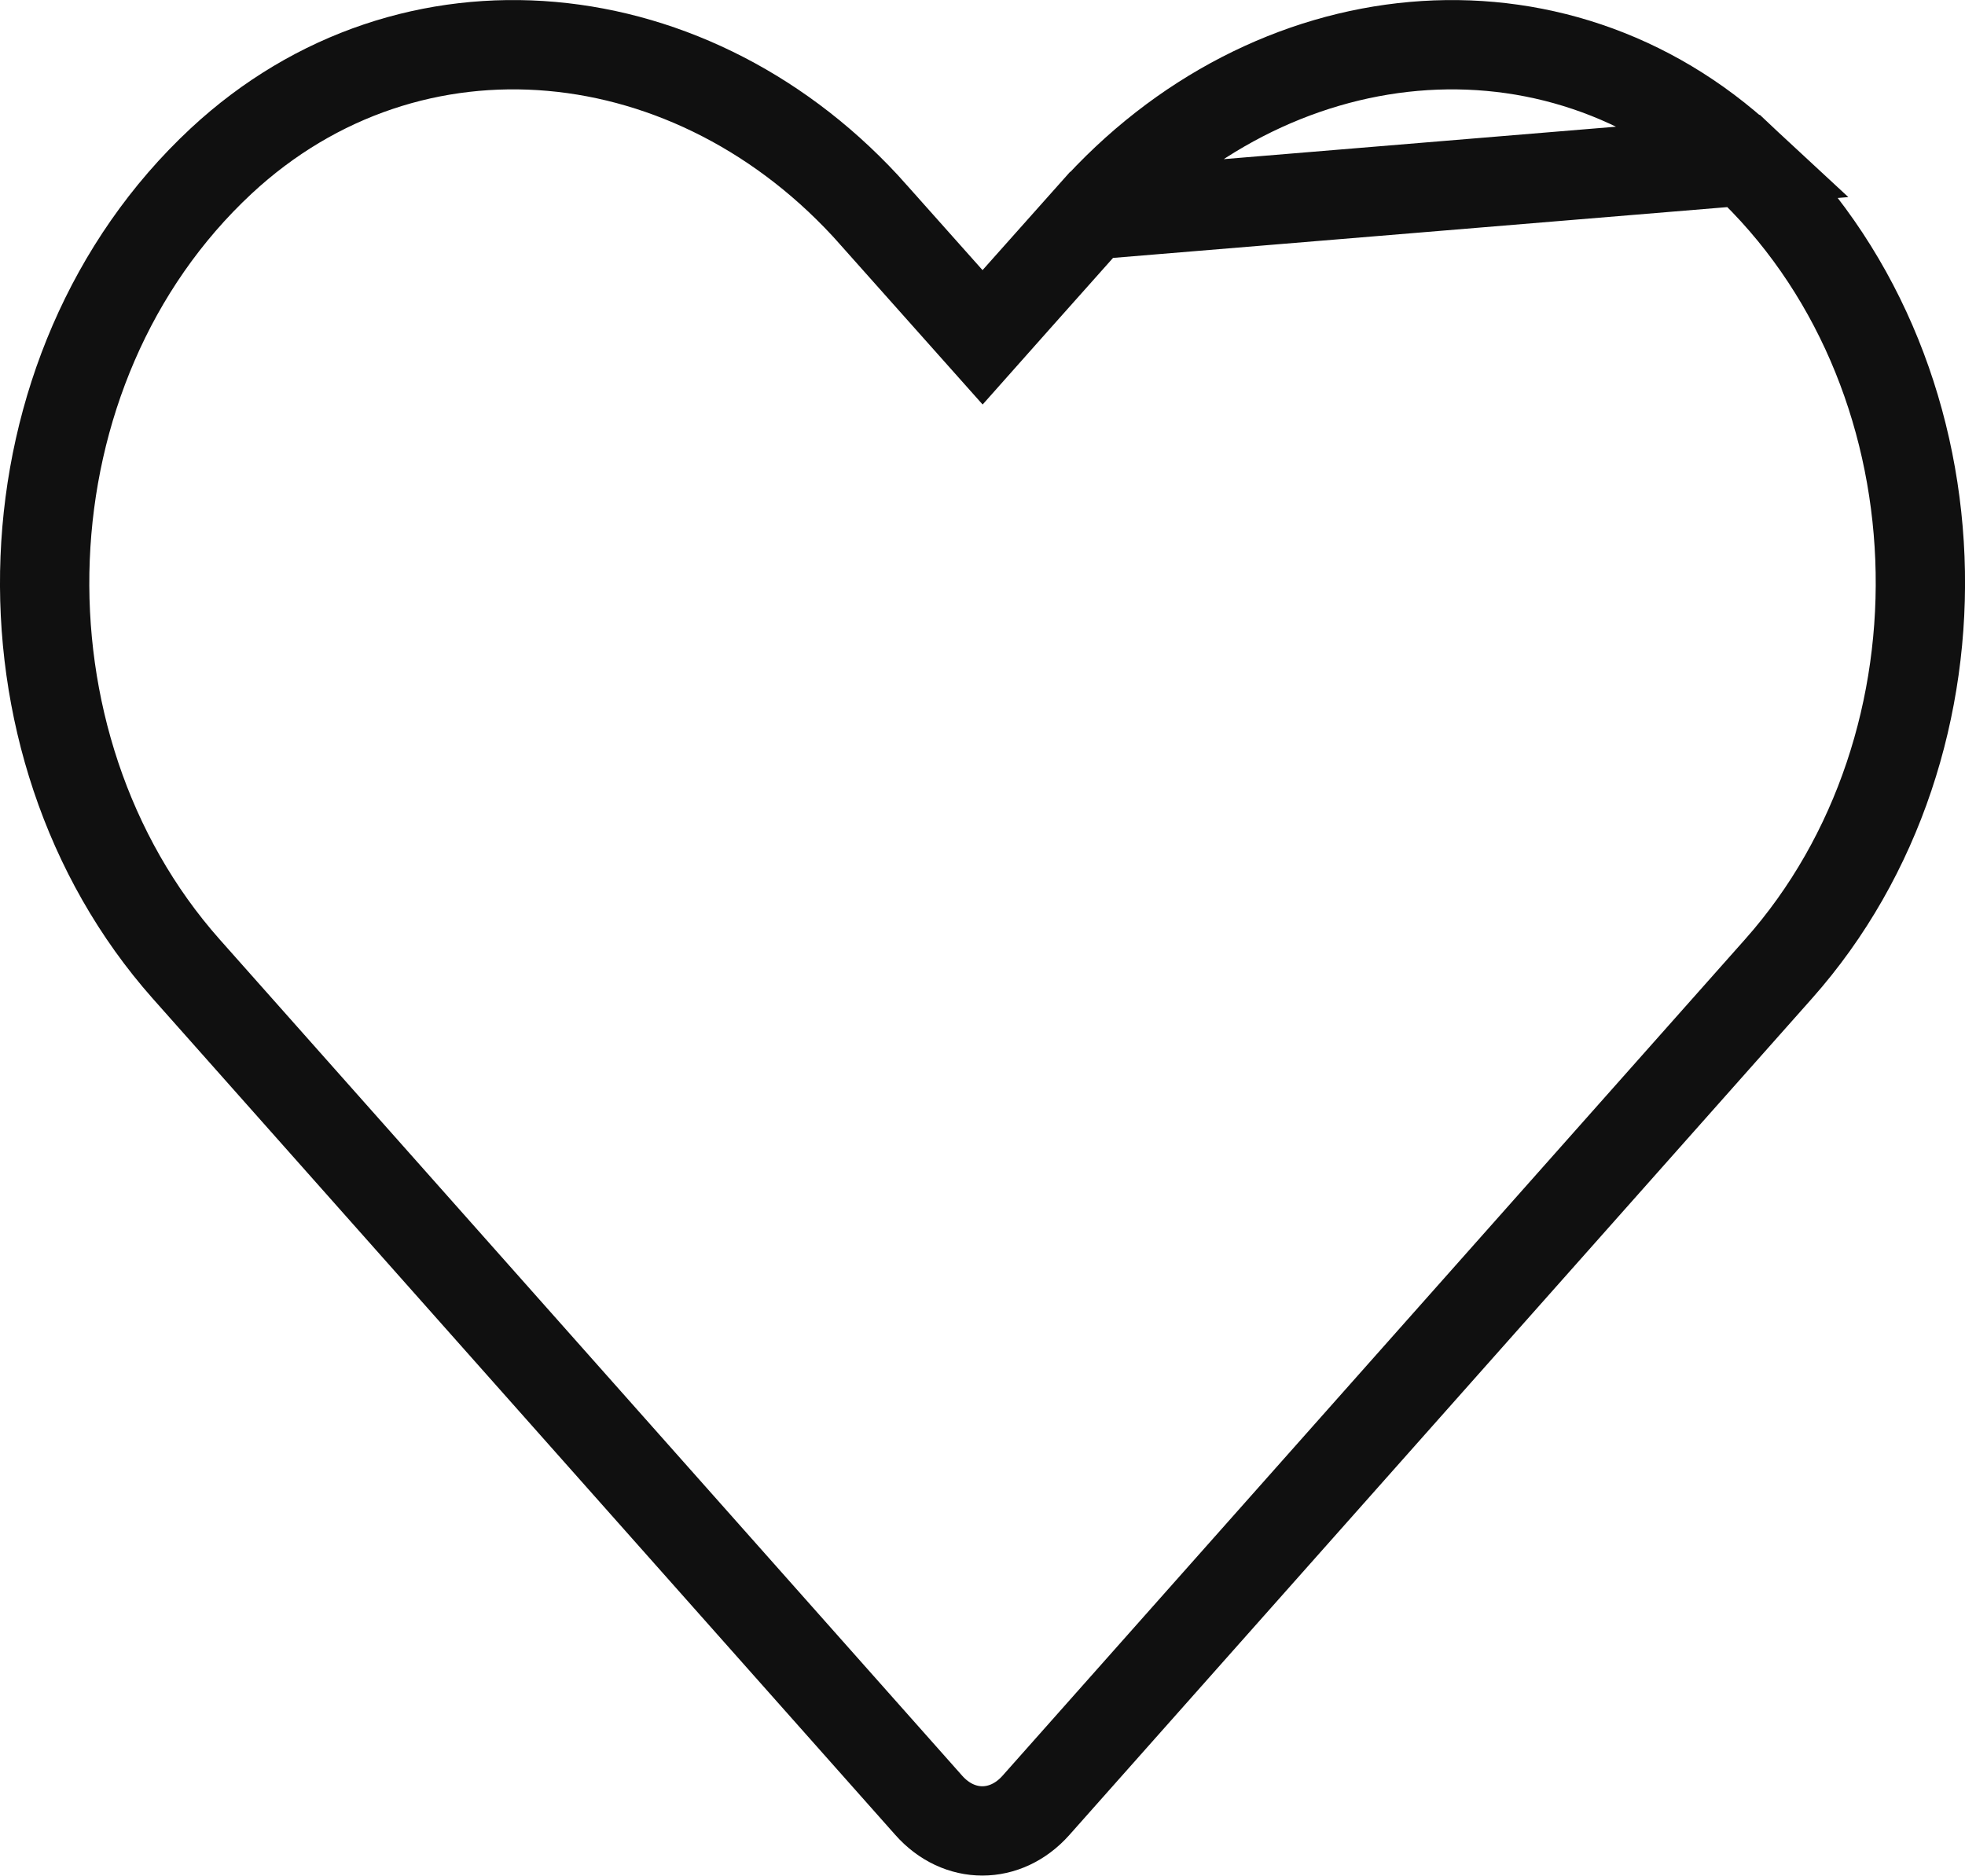
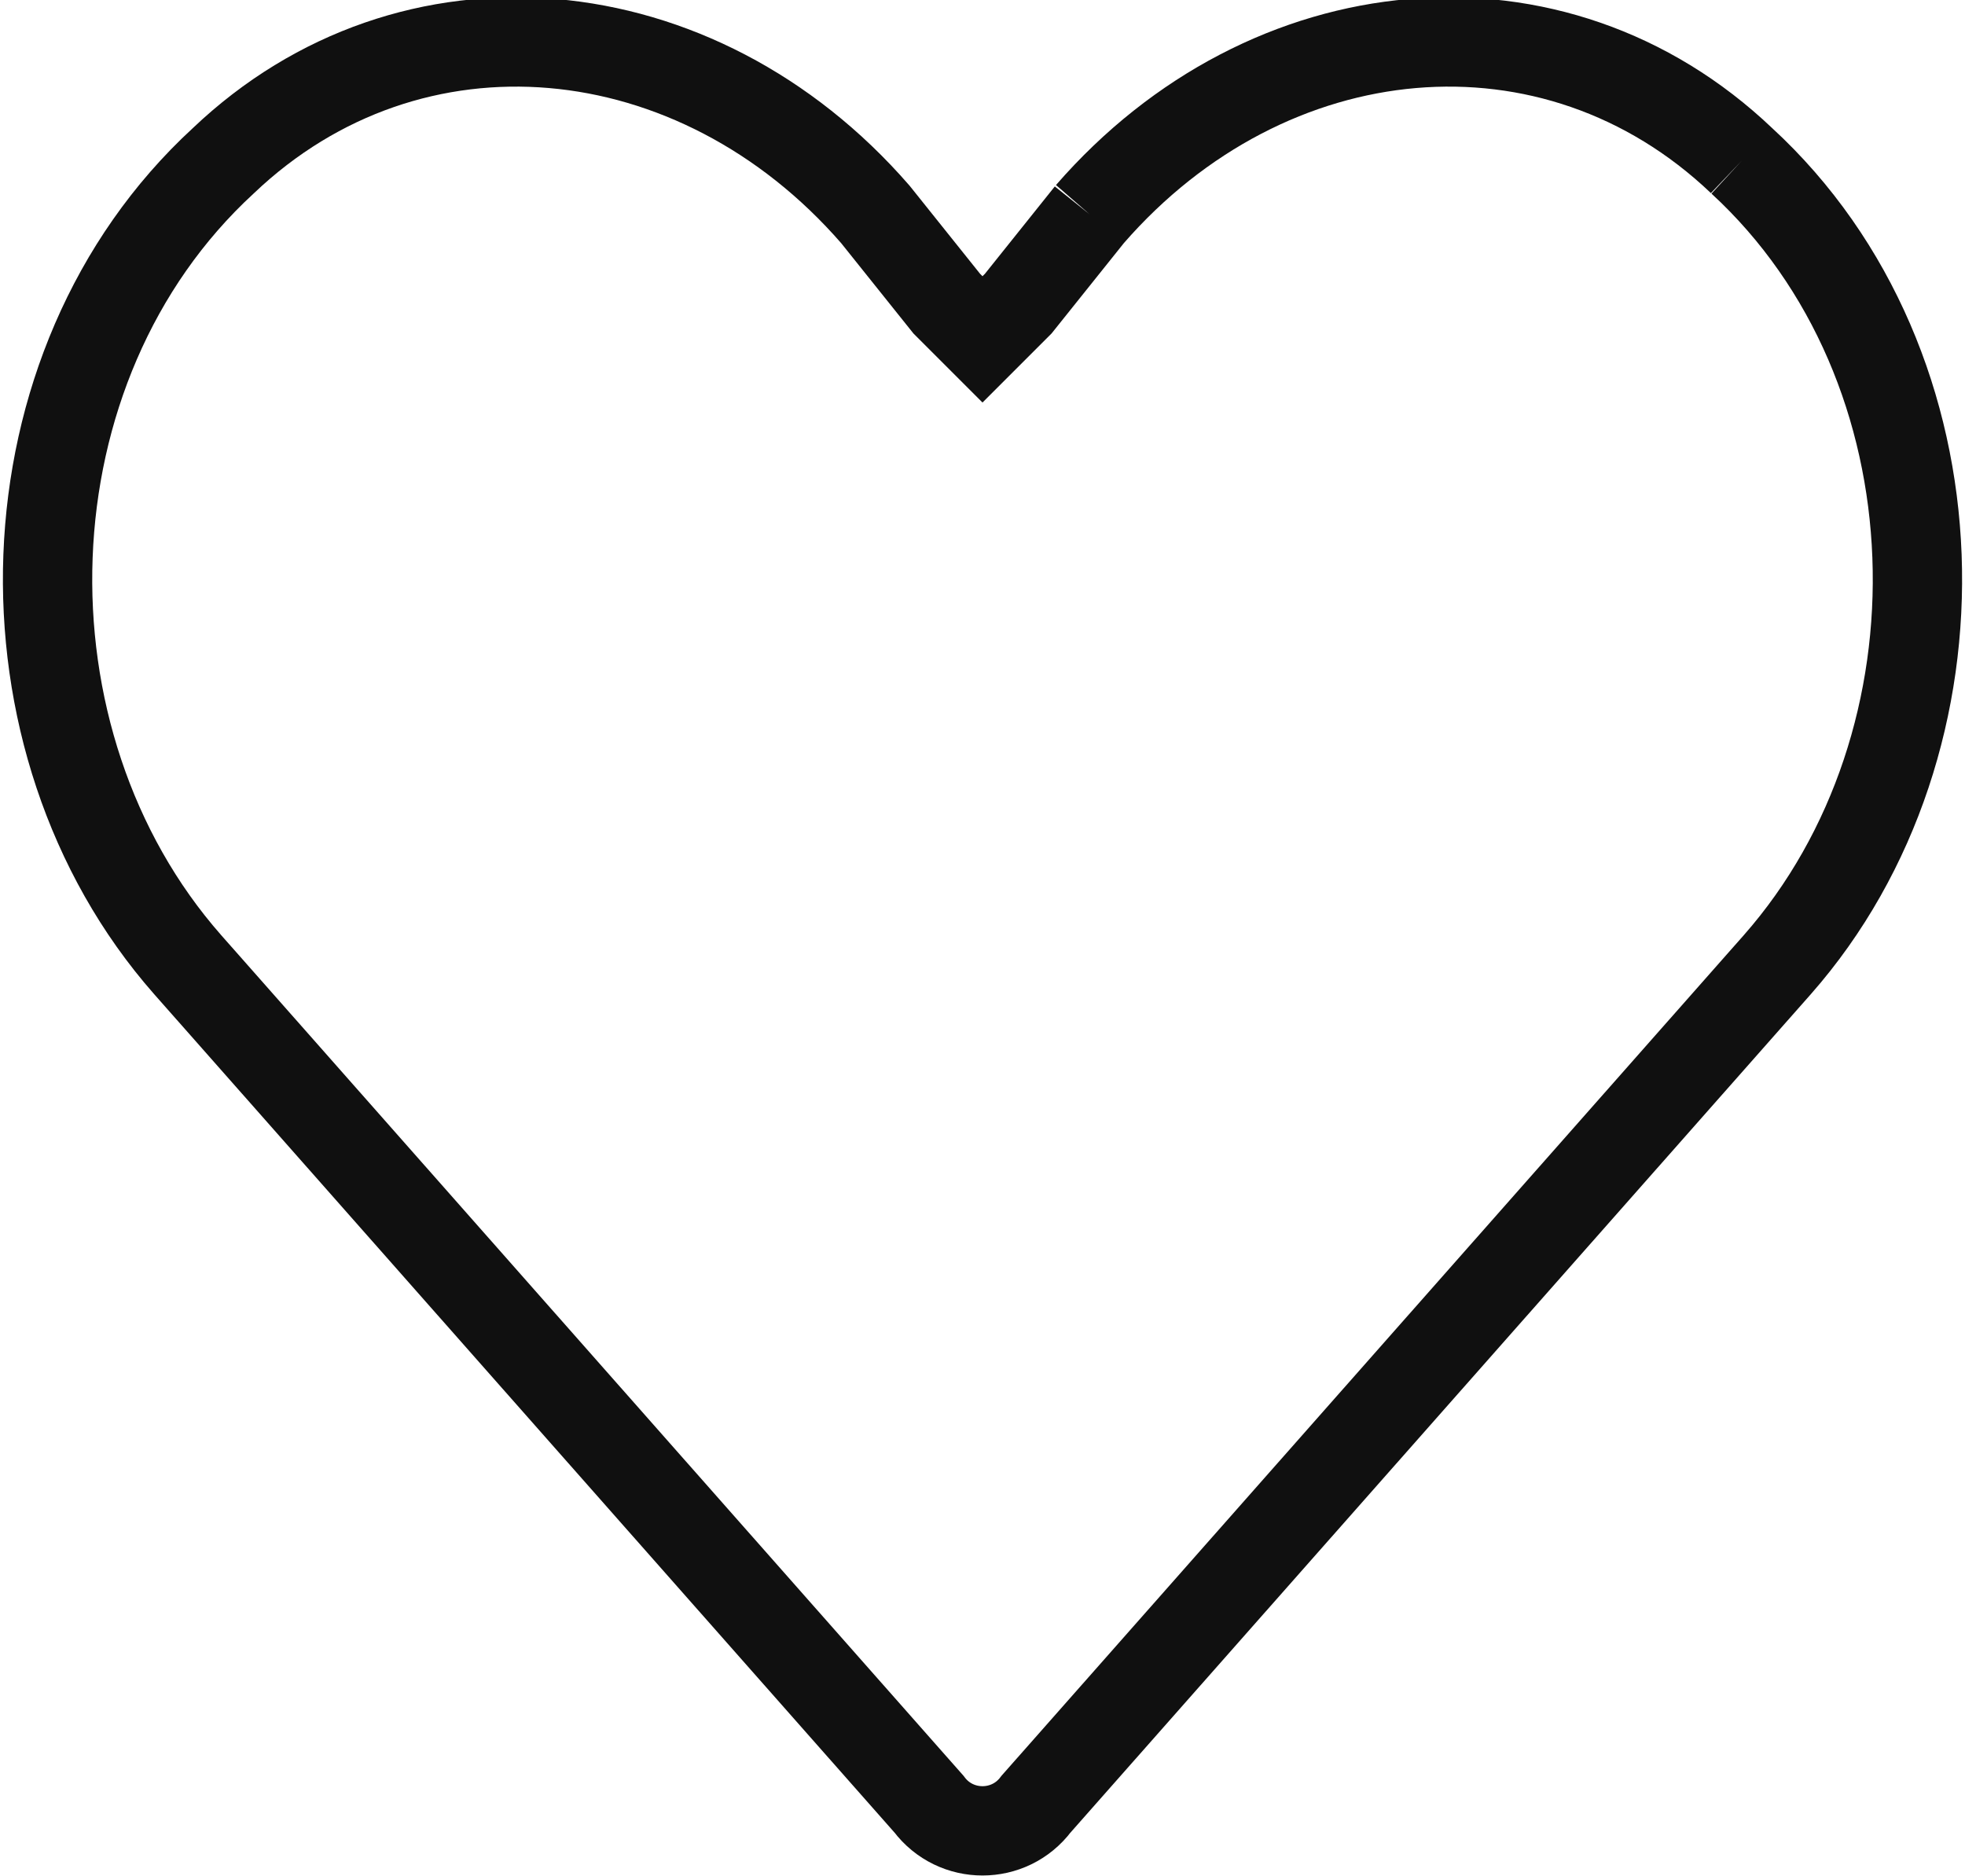
- <svg xmlns="http://www.w3.org/2000/svg" width="22" height="21" viewBox="0 0 22 21" fill="none">
-   <path d="M12.221 2.406L12.221 2.406L11.374 3.357L11.001 3.777L10.627 3.357L9.78 2.406L9.78 2.405C7.783 0.153 4.598 -0.17 2.477 1.802C-0.018 4.125 -0.155 8.324 2.085 10.85L10.399 20.215C10.399 20.215 10.399 20.215 10.399 20.215C10.737 20.596 11.259 20.596 11.598 20.215C11.598 20.215 11.598 20.215 11.598 20.215L19.912 10.849L19.912 10.849C22.156 8.323 22.019 4.125 19.524 1.802L12.221 2.406ZM12.221 2.406C14.223 0.152 17.404 -0.169 19.524 1.802L12.221 2.406Z" stroke="#101010" />
+ <svg xmlns="http://www.w3.org/2000/svg" version="1.1" id="Calque_1" x="0px" y="0px" viewBox="0 0 22 21" style="enable-background:new 0 0 22 21;" xml:space="preserve">
+   <style type="text/css">
+ 	.st0{fill:none;stroke:#101010;}
+ </style>
+   <path class="st0" d="M12.2,2.4L12.2,2.4l-0.8,1L11,3.8l-0.4-0.4l-0.8-1l0,0c-2-2.3-5.2-2.6-7.3-0.6c-2.5,2.3-2.6,6.5-0.4,9l8.3,9.4  c0,0,0,0,0,0c0.3,0.4,0.9,0.4,1.2,0c0,0,0,0,0,0l8.3-9.4l0,0c2.2-2.5,2.1-6.7-0.4-9 M12.2,2.4c2-2.3,5.2-2.6,7.3-0.6" />
</svg>
